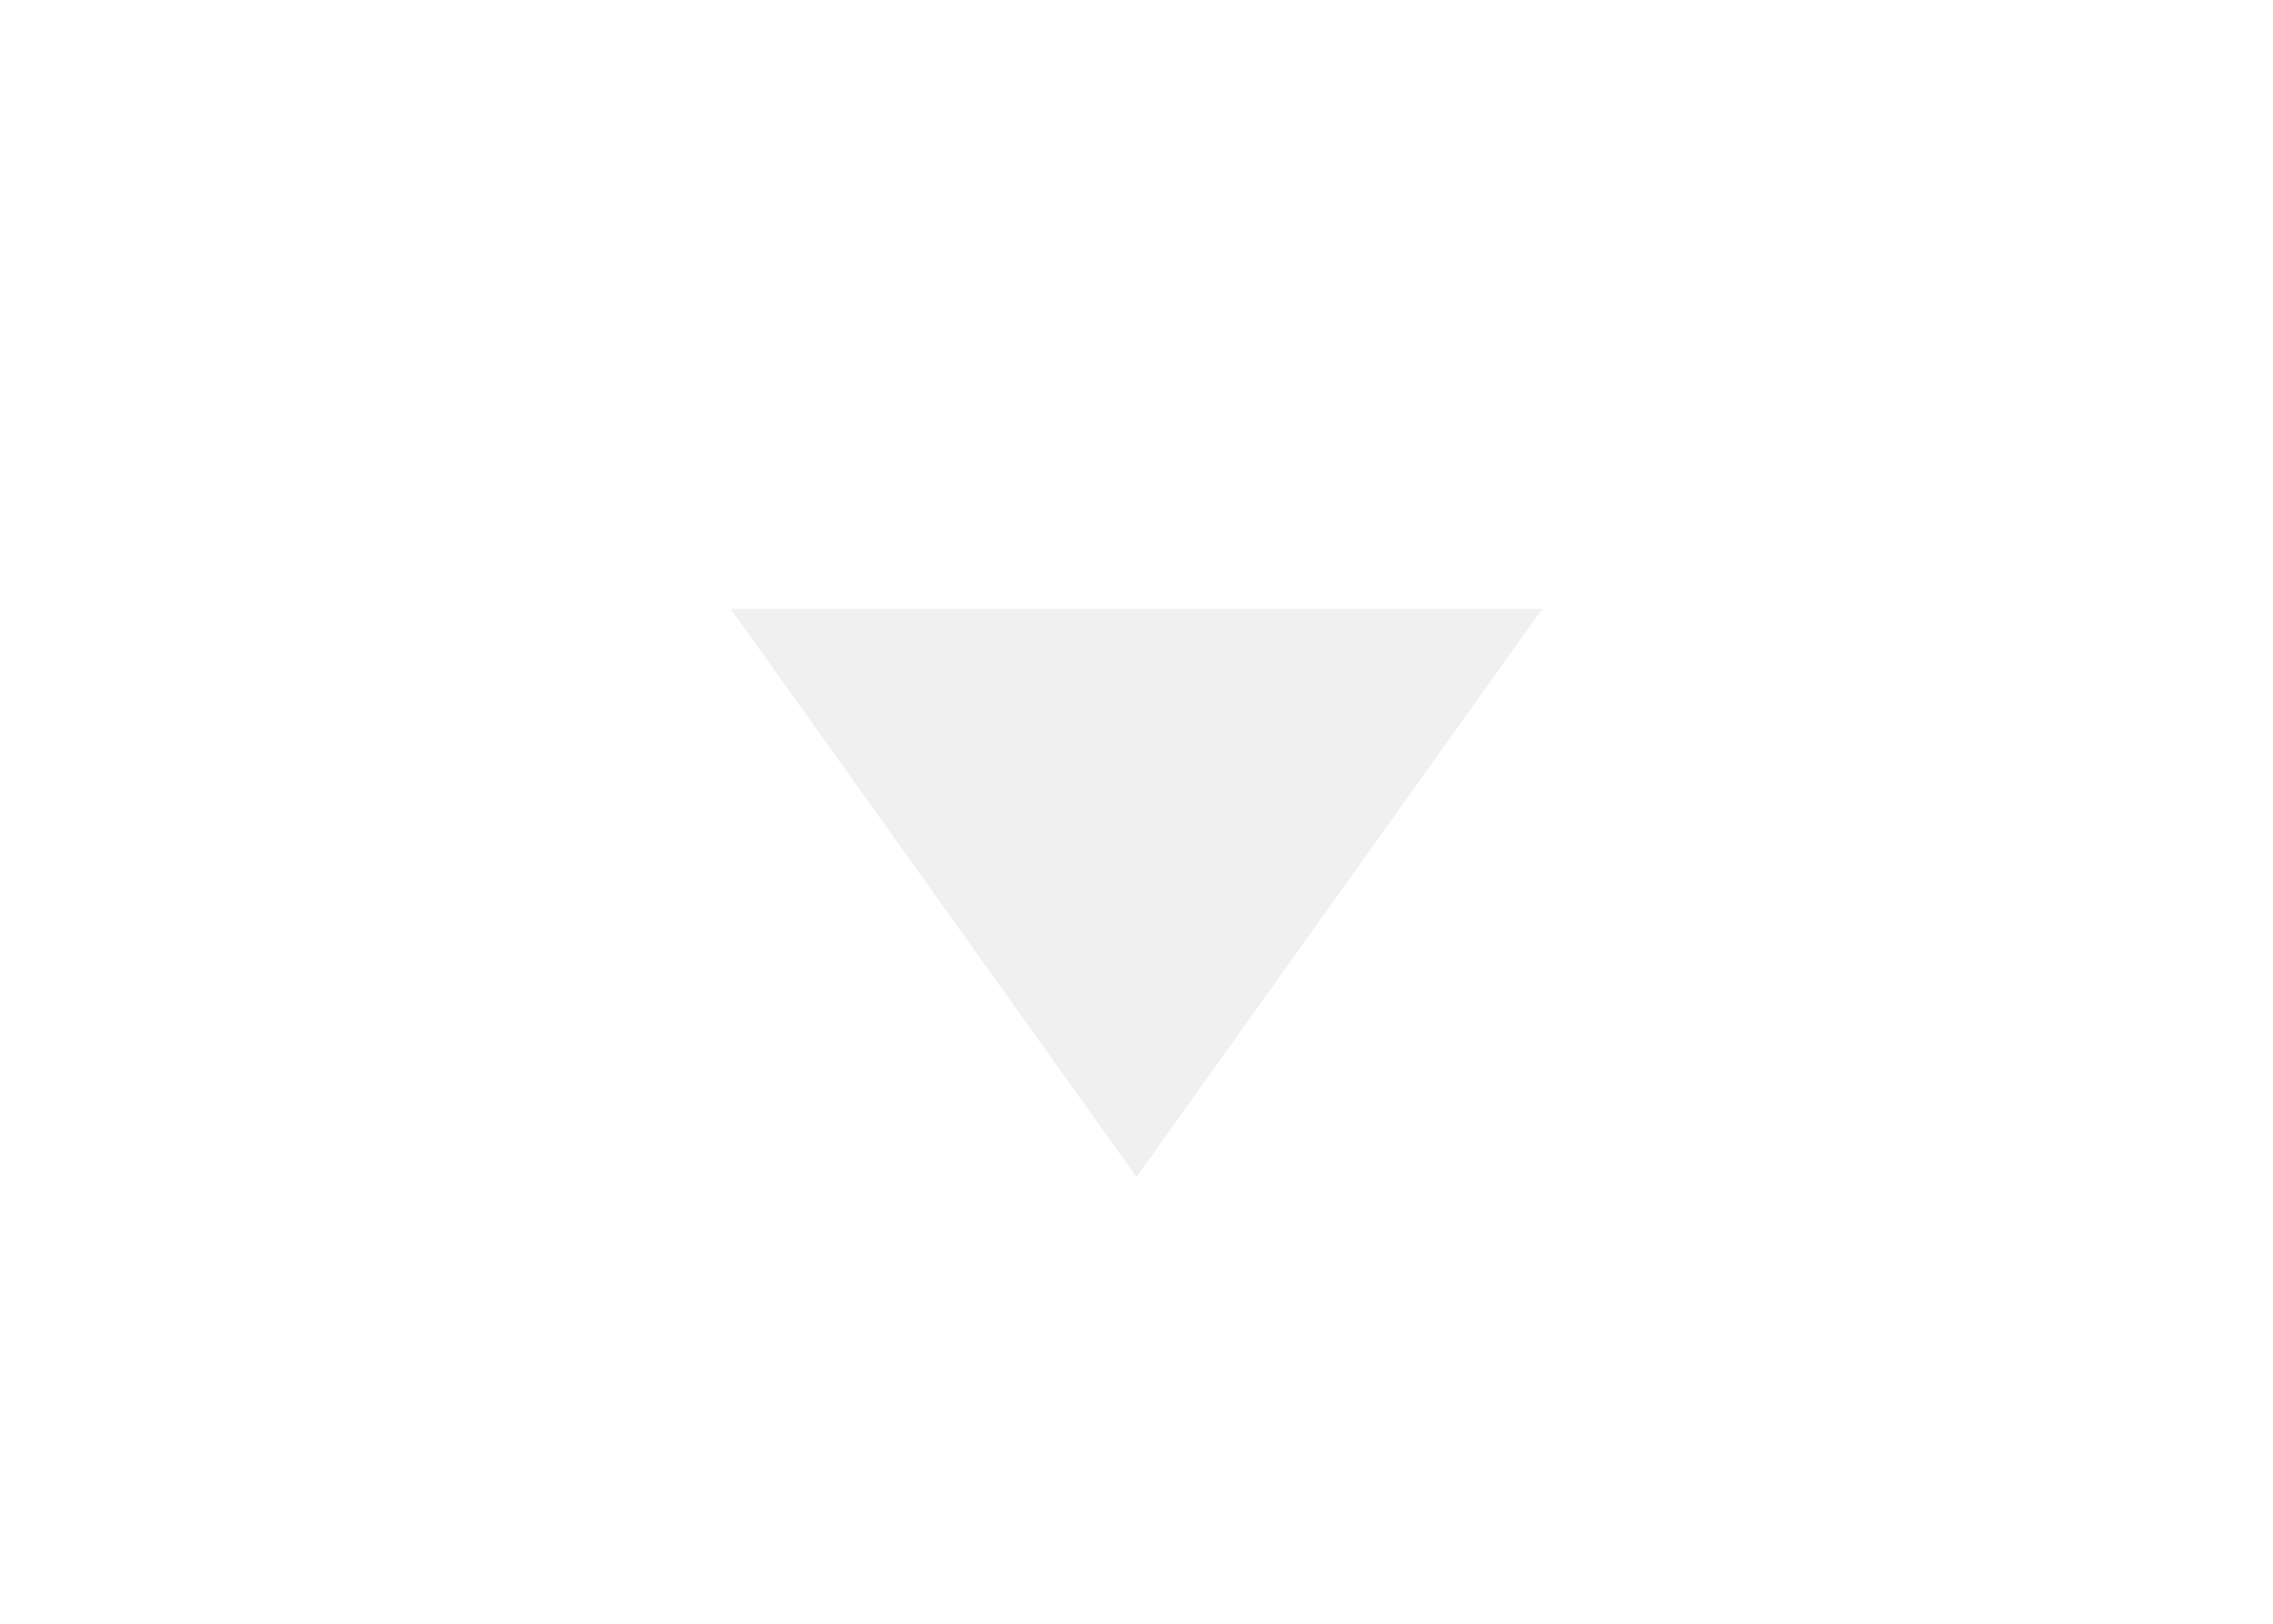
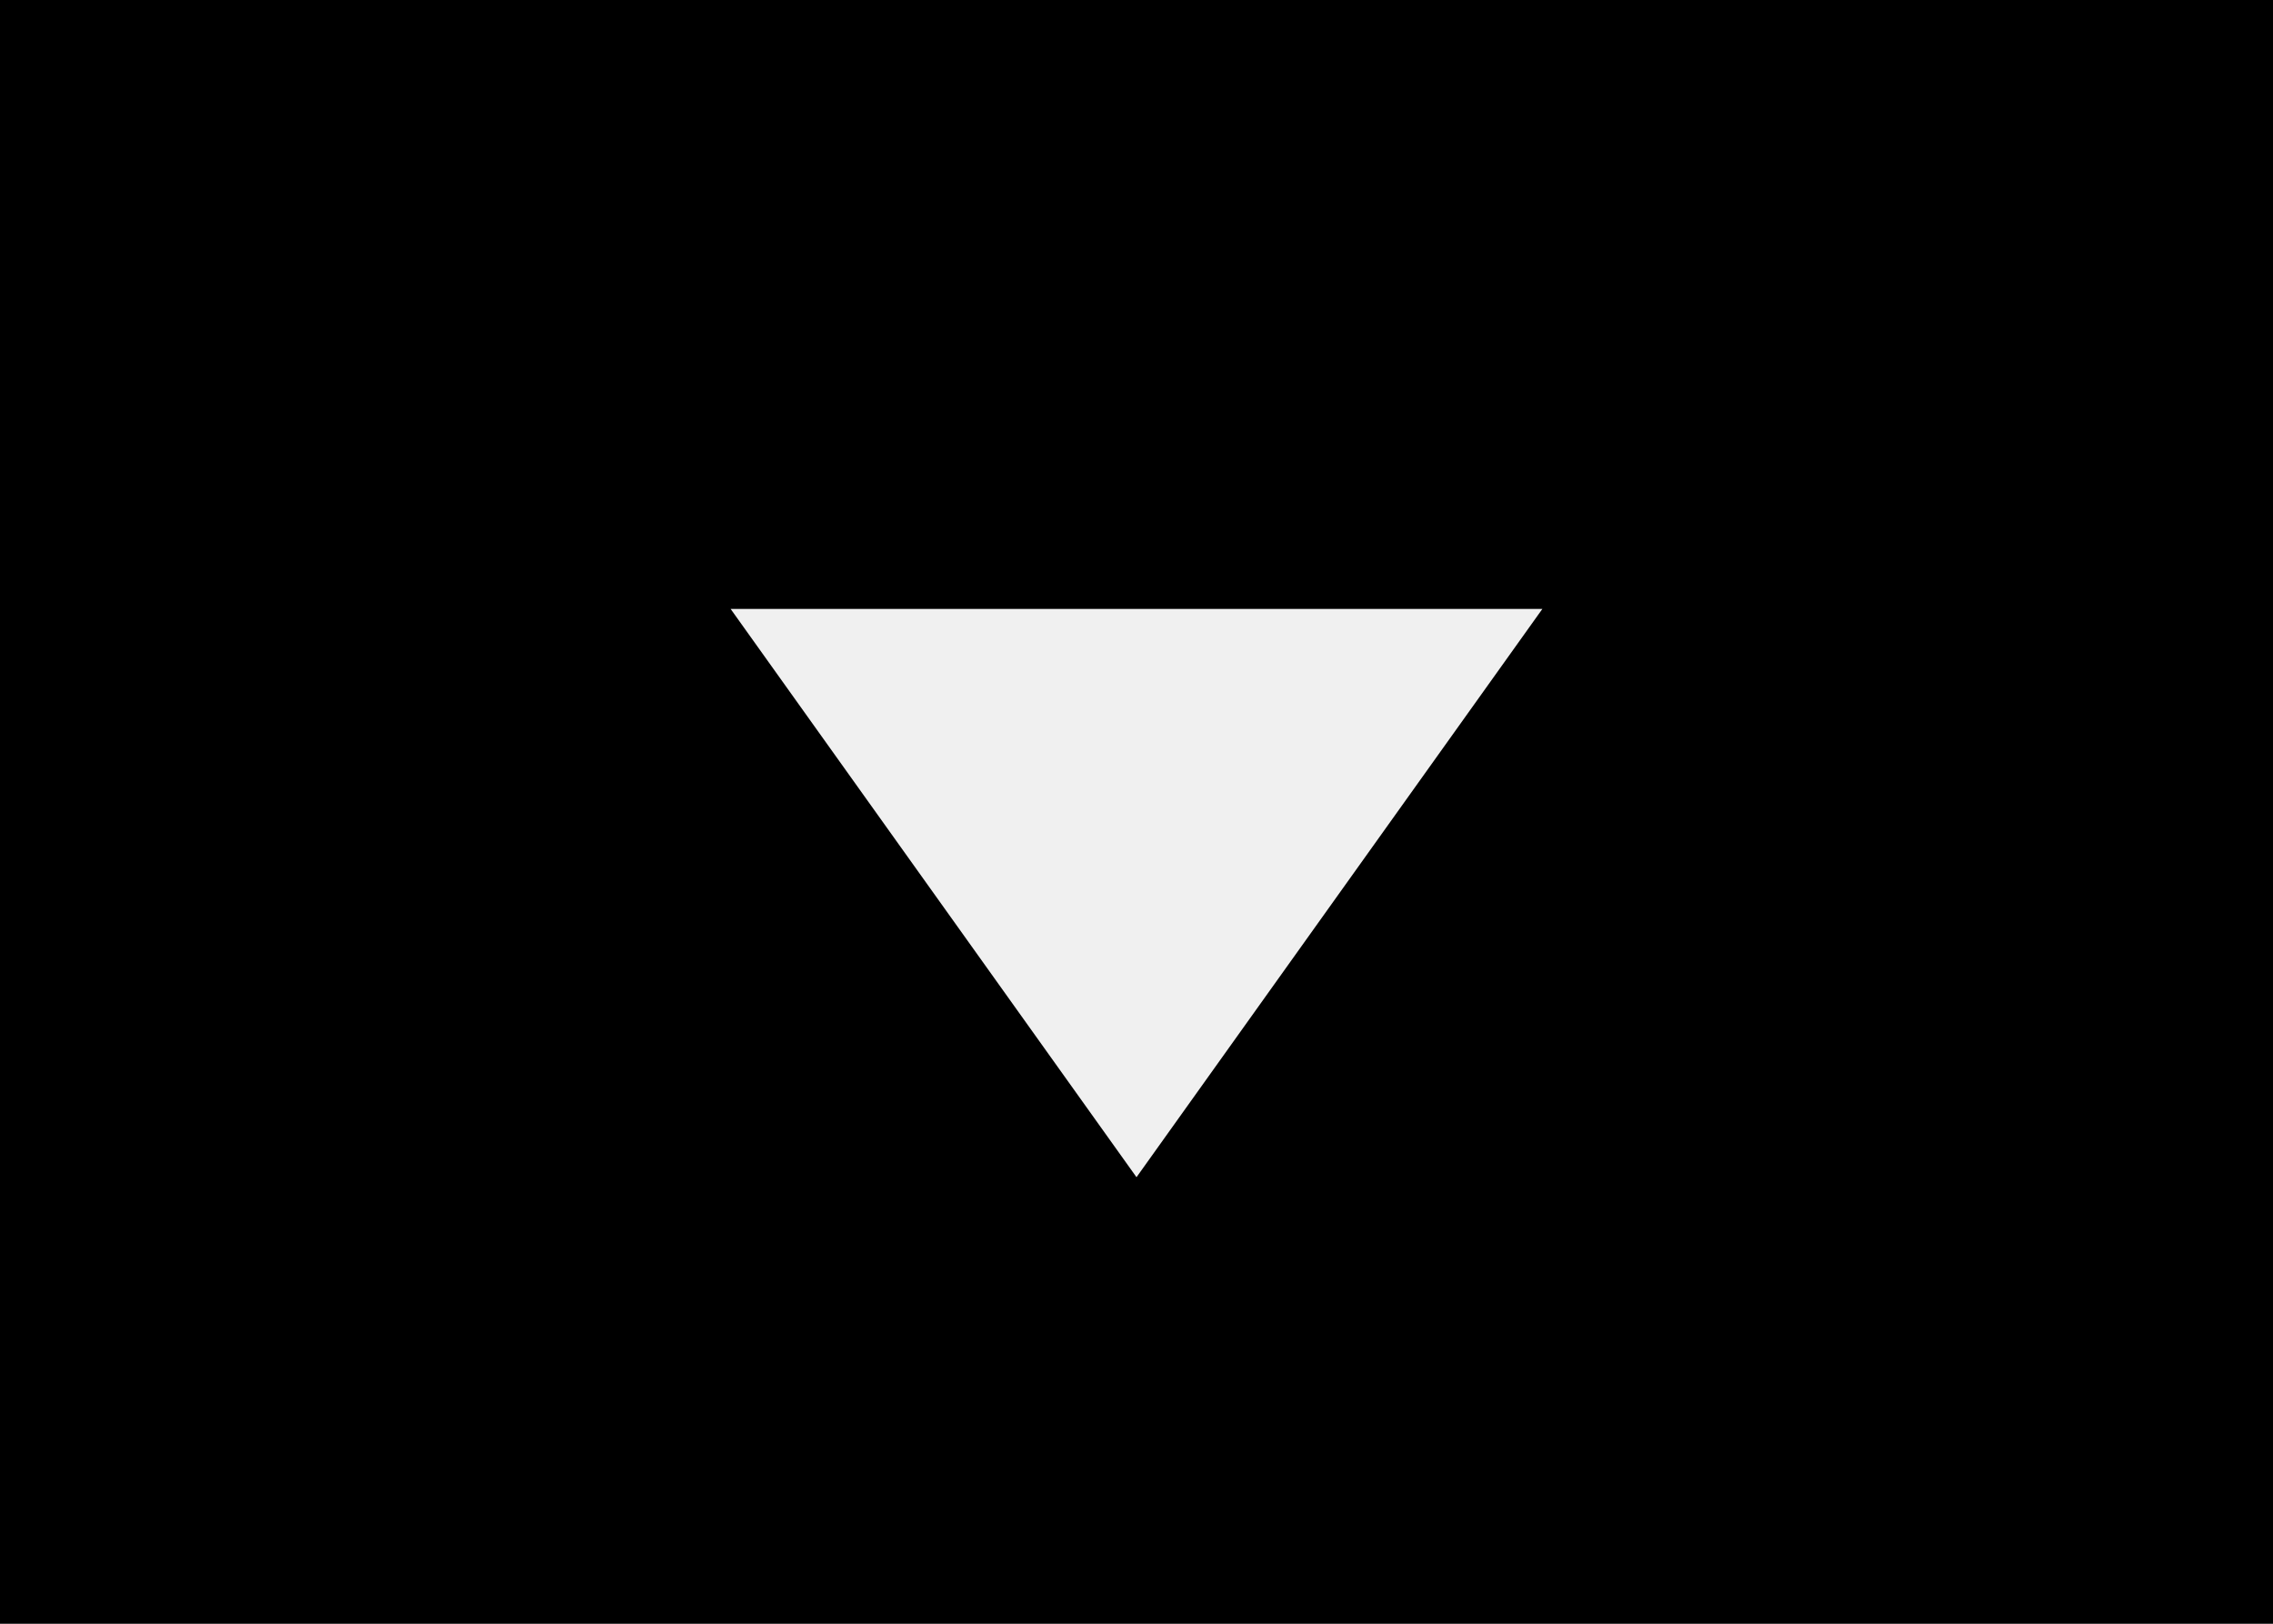
- <svg xmlns="http://www.w3.org/2000/svg" viewBox="0 0 28 20">
-   <defs>
-     <style>.cls-1{fill:#fff;}</style>
-   </defs>
-   <g id="Layer_2" data-name="Layer 2">
-     <g id="Layer_2-2" data-name="Layer 2">
-       <path class="cls-1" d="M0,0V20H28V0ZM14,14.5l-5-7H19Z" />
+ <svg xmlns="http://www.w3.org/2000/svg" version="1.1" id="Layer_1" x="0px" y="0px" viewBox="0 0 28 20" style="enable-background:new 0 0 28 20;" xml:space="preserve">
+   <g id="Layer_2">
+     <g id="Layer_2-2">
+       <path d="M0,0v20h28V0H0z M14,14.5l-5-7h10L14,14.5z" />
    </g>
  </g>
</svg>
